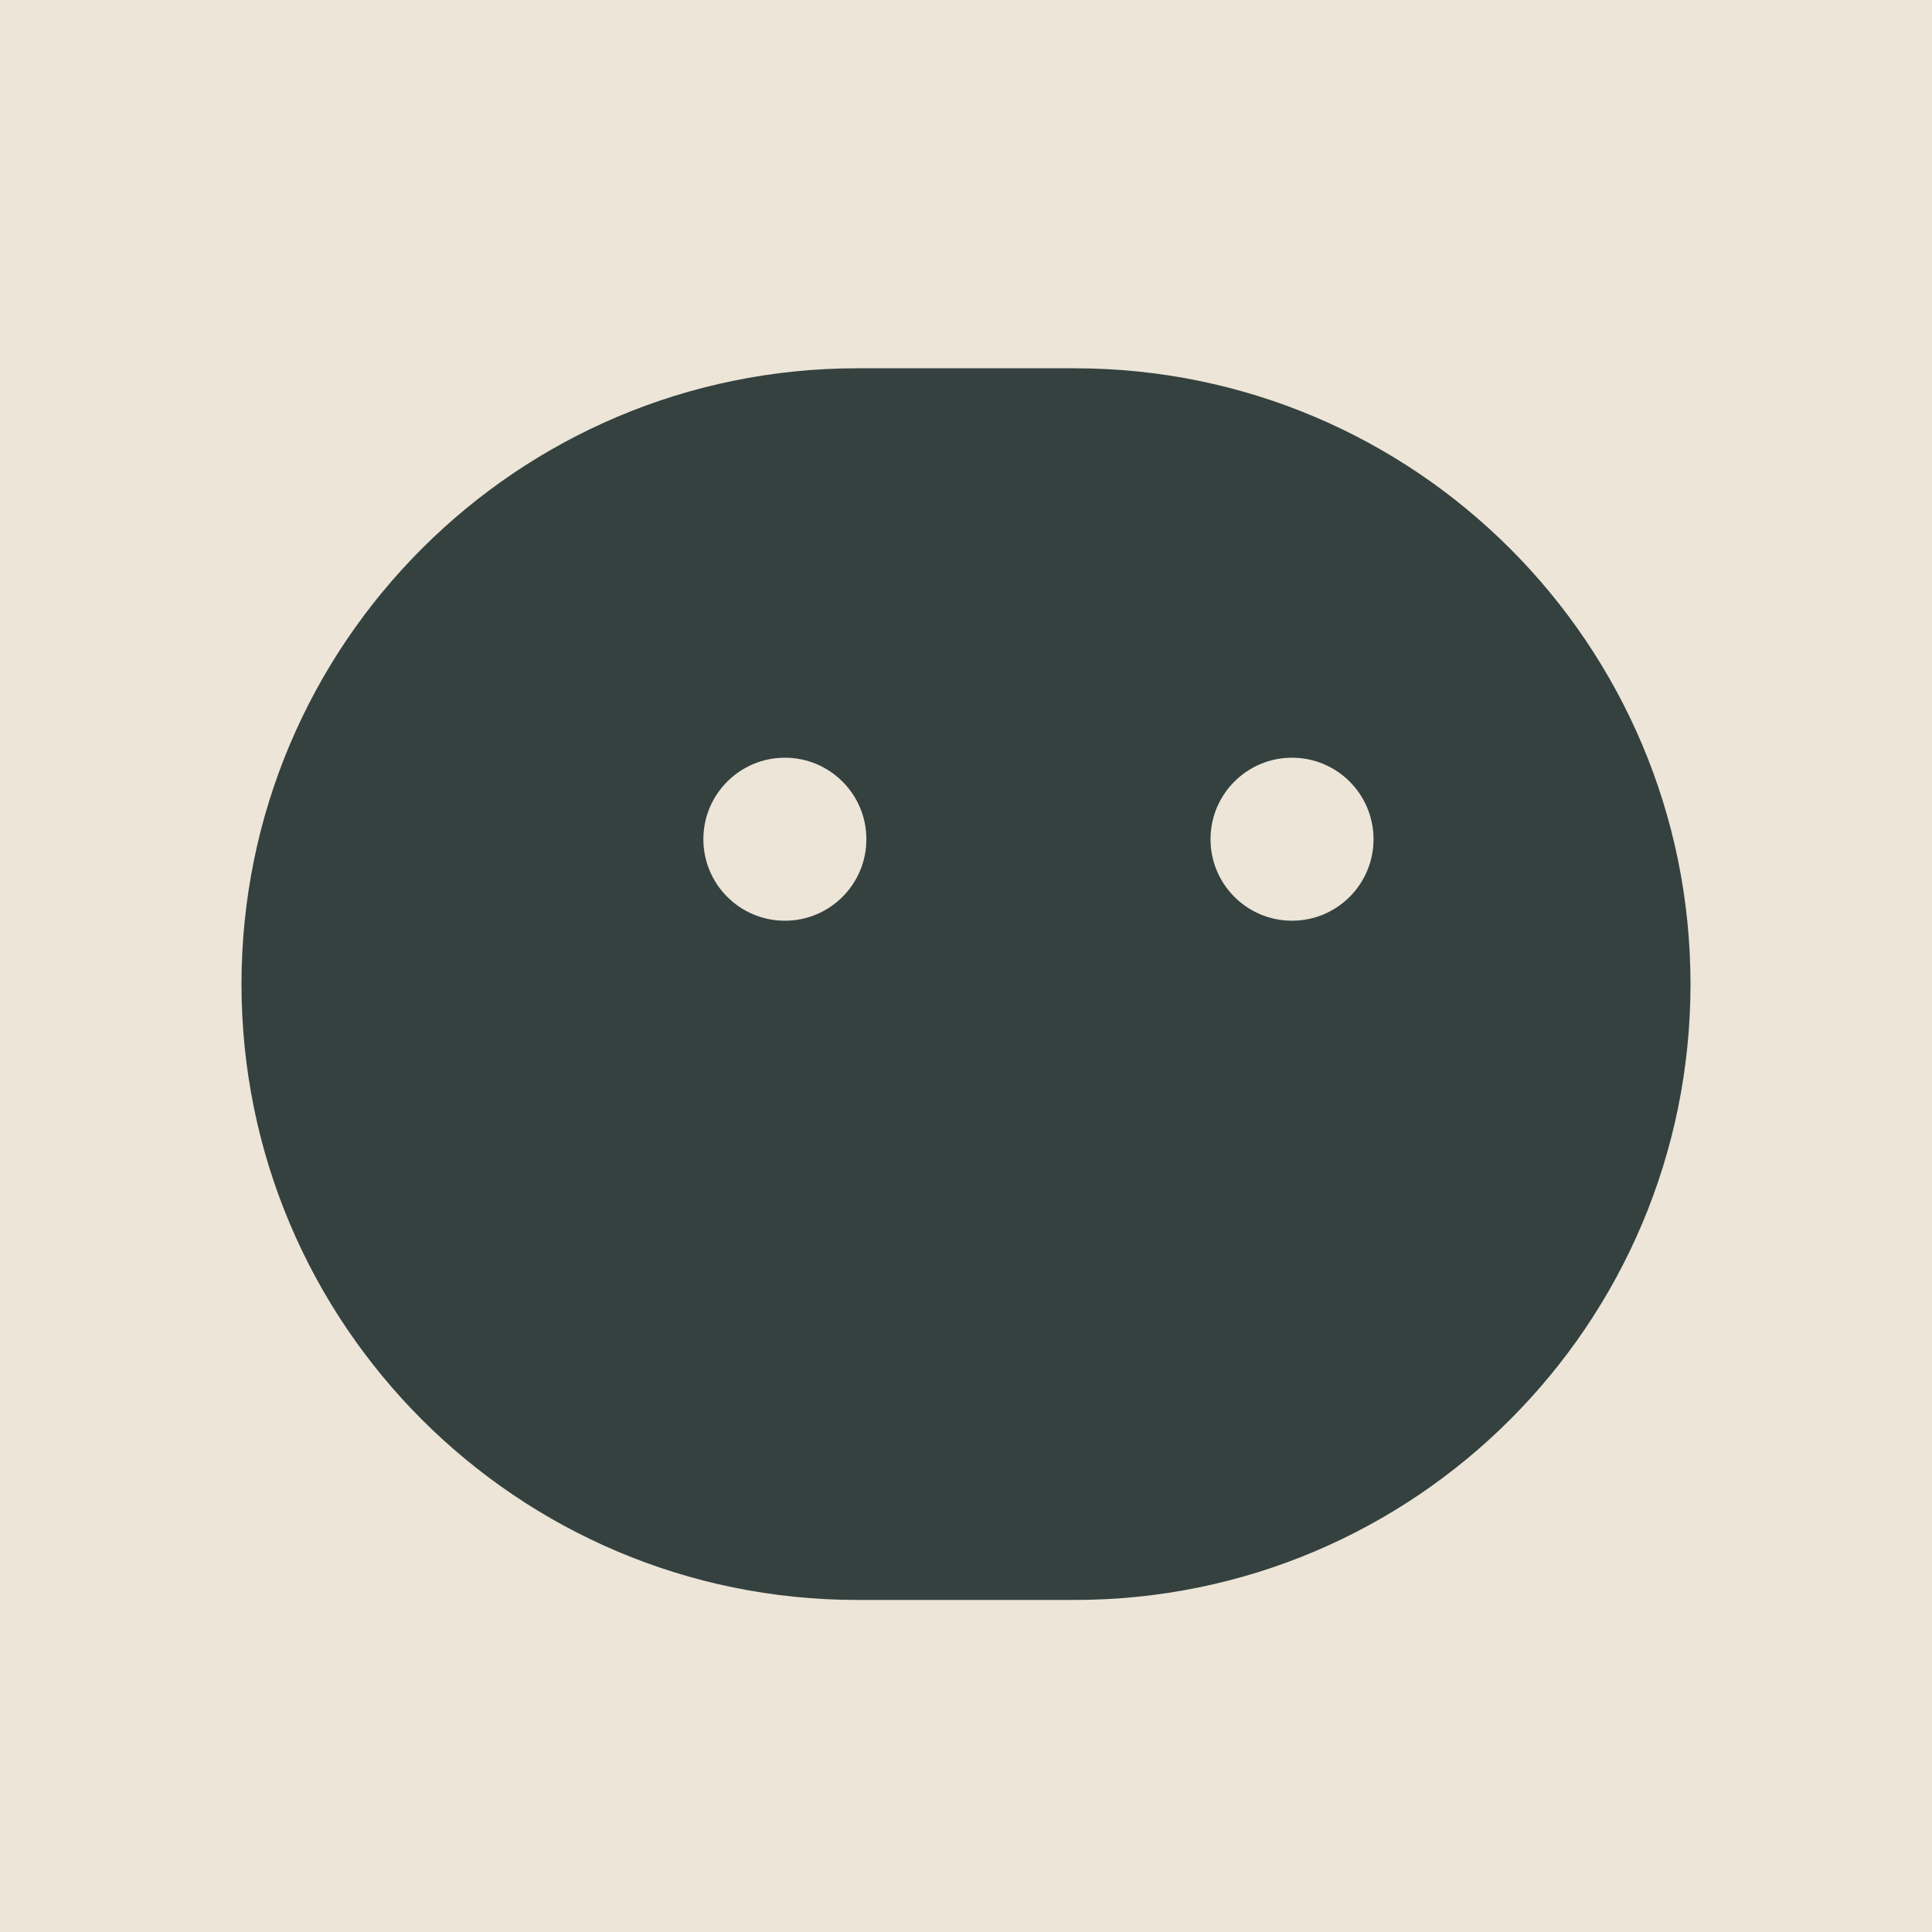
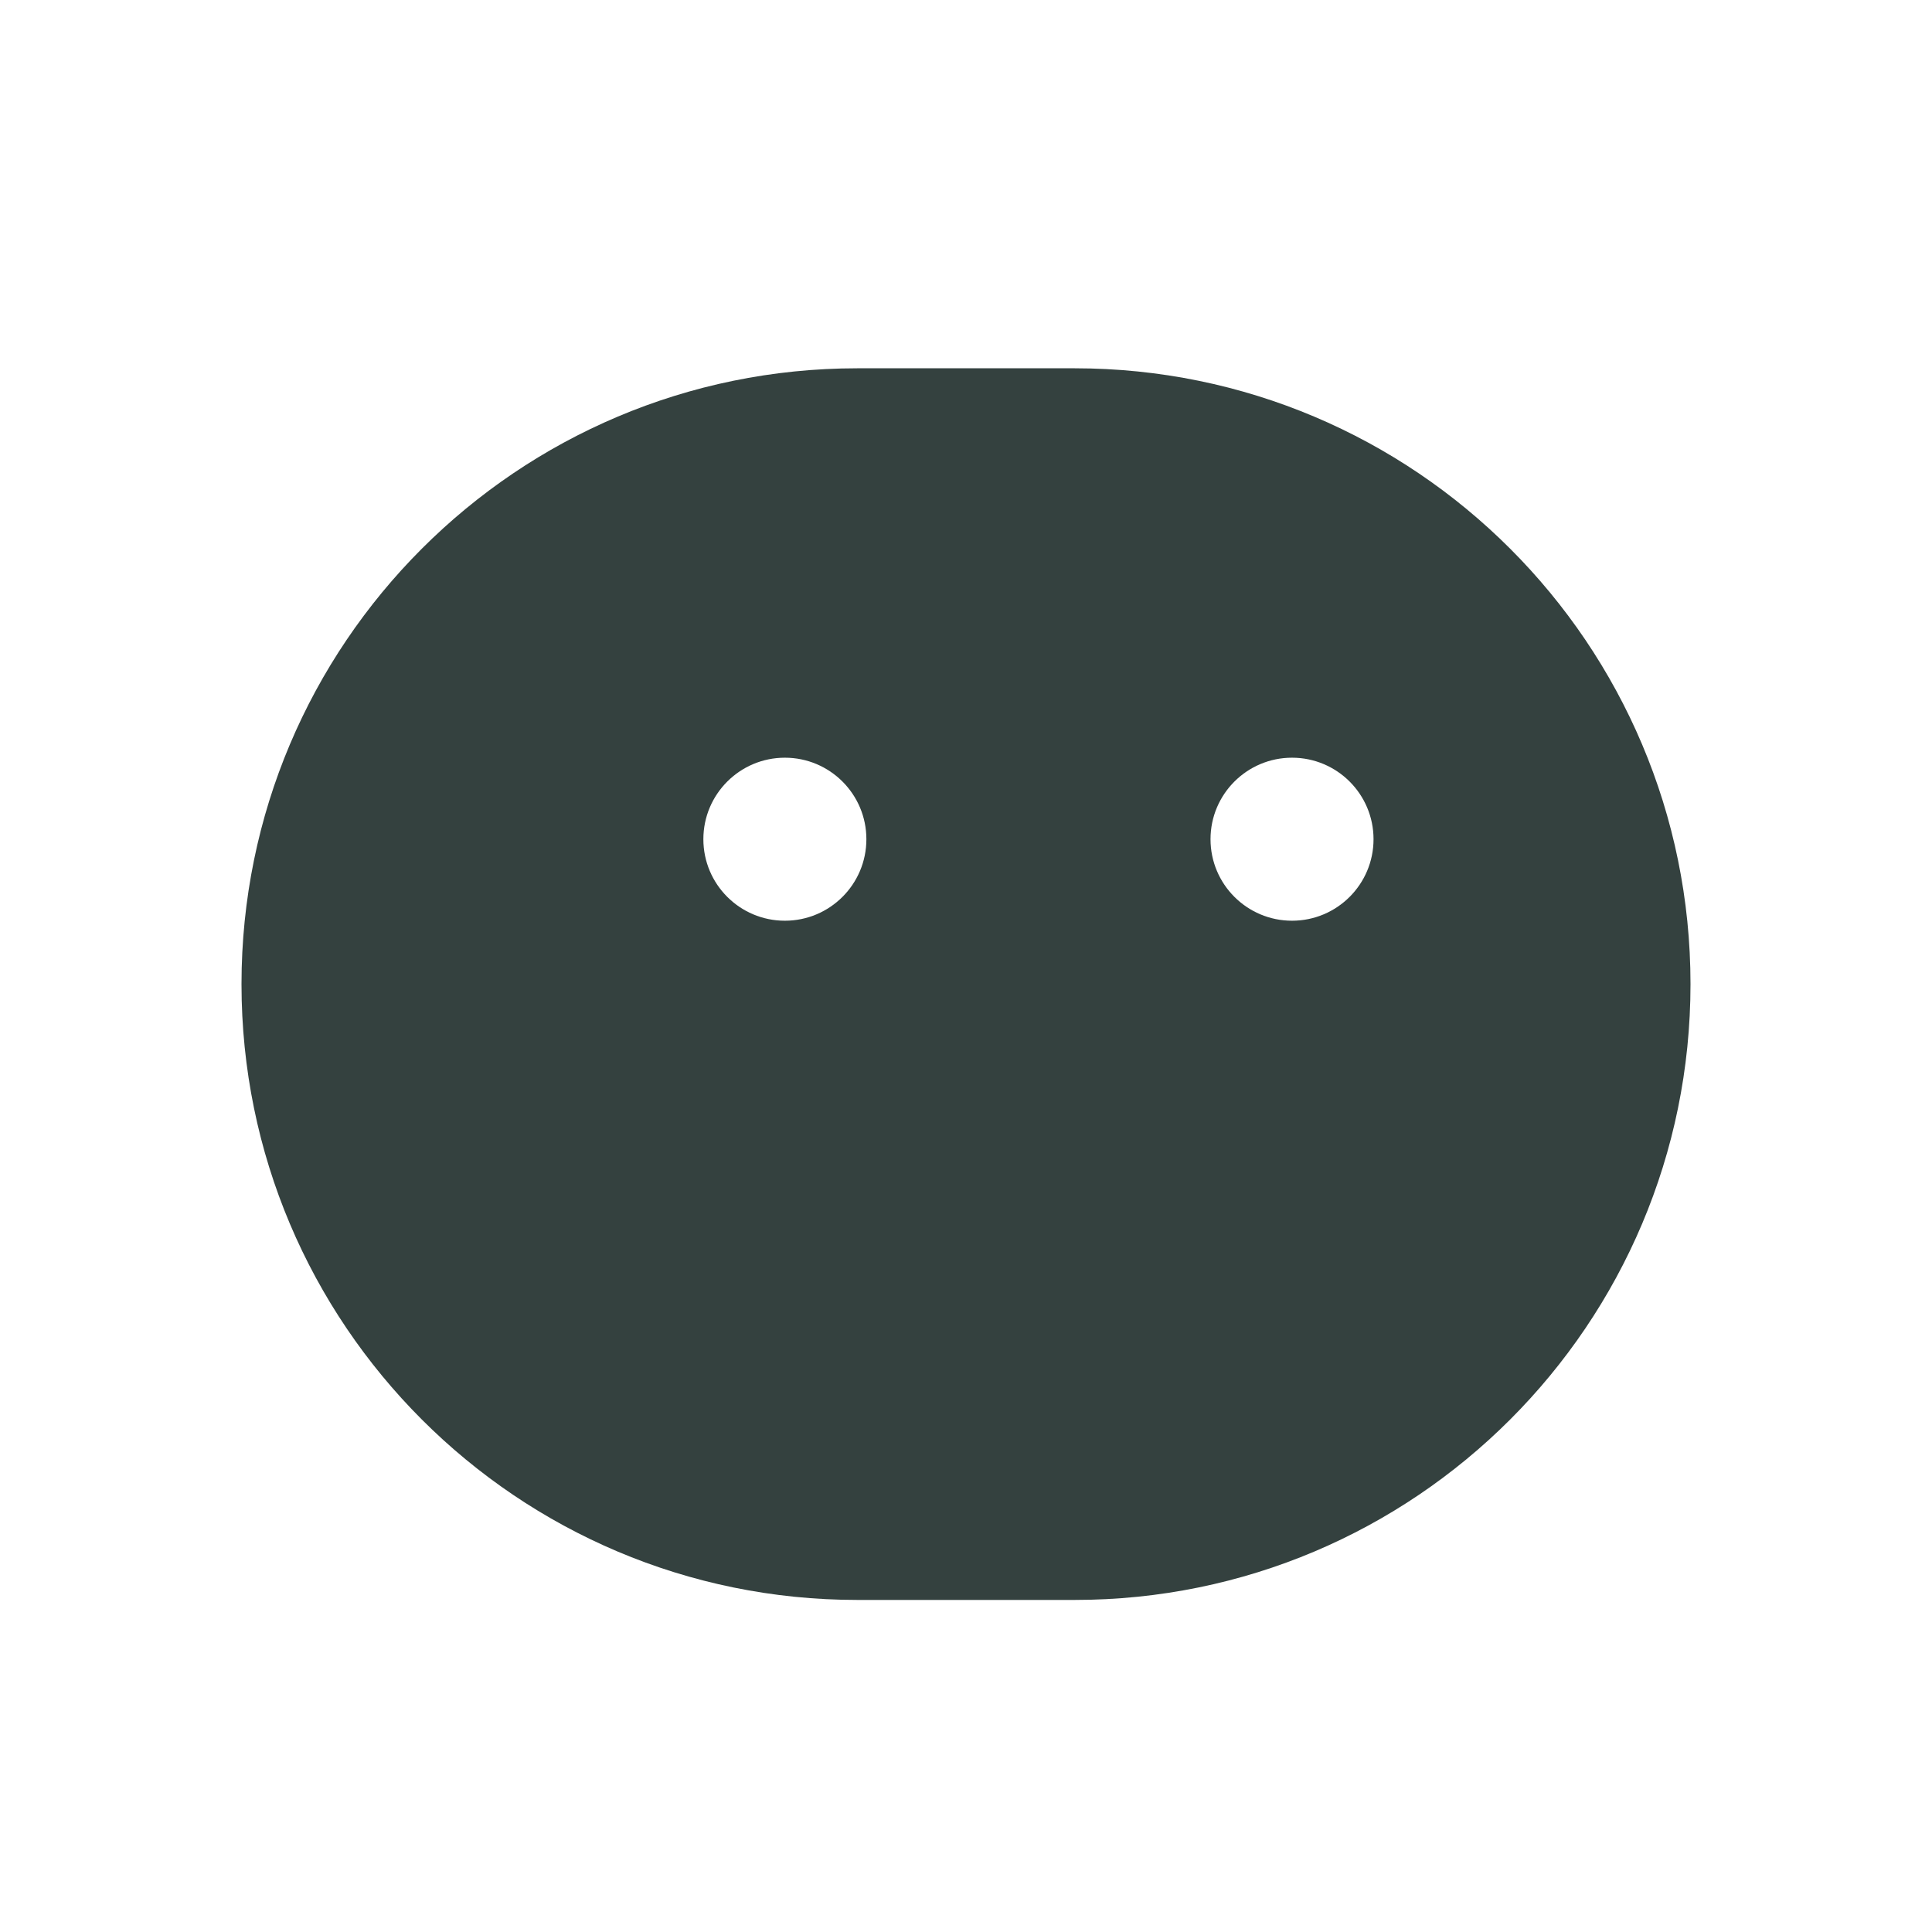
<svg xmlns="http://www.w3.org/2000/svg" viewBox="0 0 256 256">
-   <rect width="256" height="256" fill="#ECE5D8" />
  <path fill="#34413F" fill-rule="evenodd" transform="translate(128 128) scale(1.2) translate(-128 -128)" d="M116 62H140A68 68 0 0 1 140 198H116A68 68 0 0 1 116 62ZM99.00 114a9.00 9.00 0 1 0 18.00 0a9.00 9.00 0 1 0 -18.00 0ZM155.00 114a9.00 9.00 0 1 0 18.00 0a9.00 9.00 0 1 0 -18.00 0Z" />
</svg>
